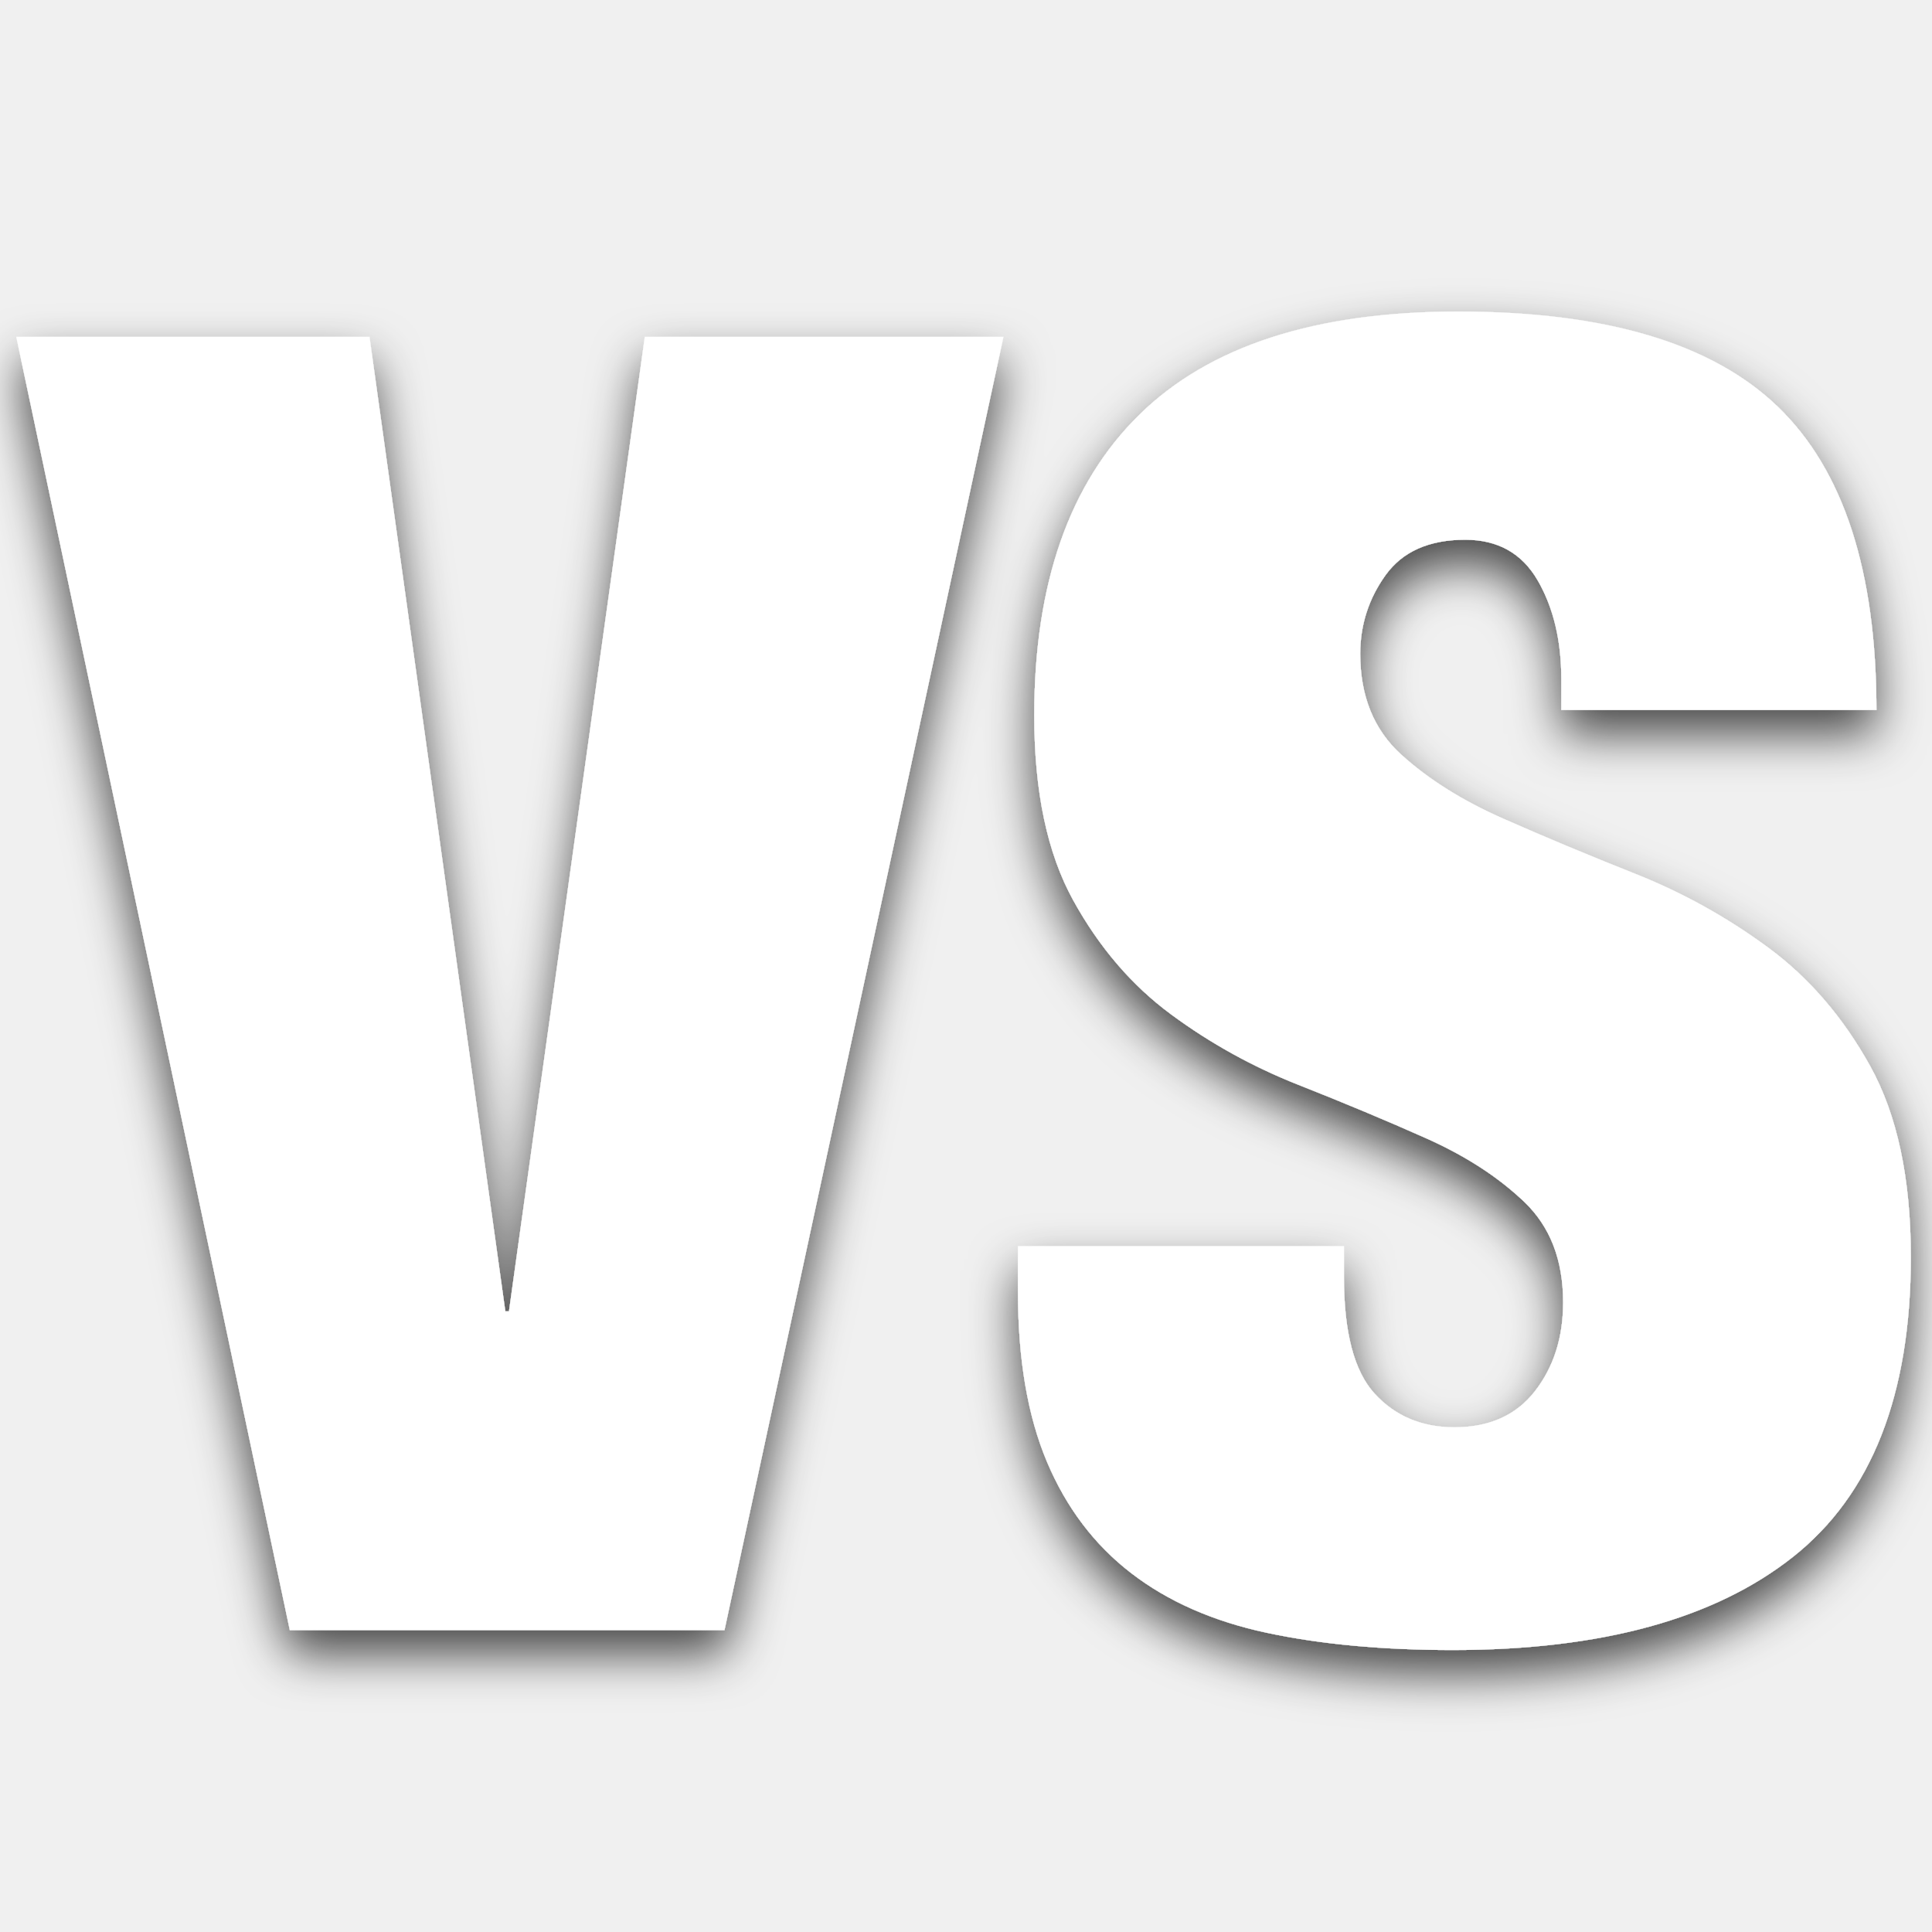
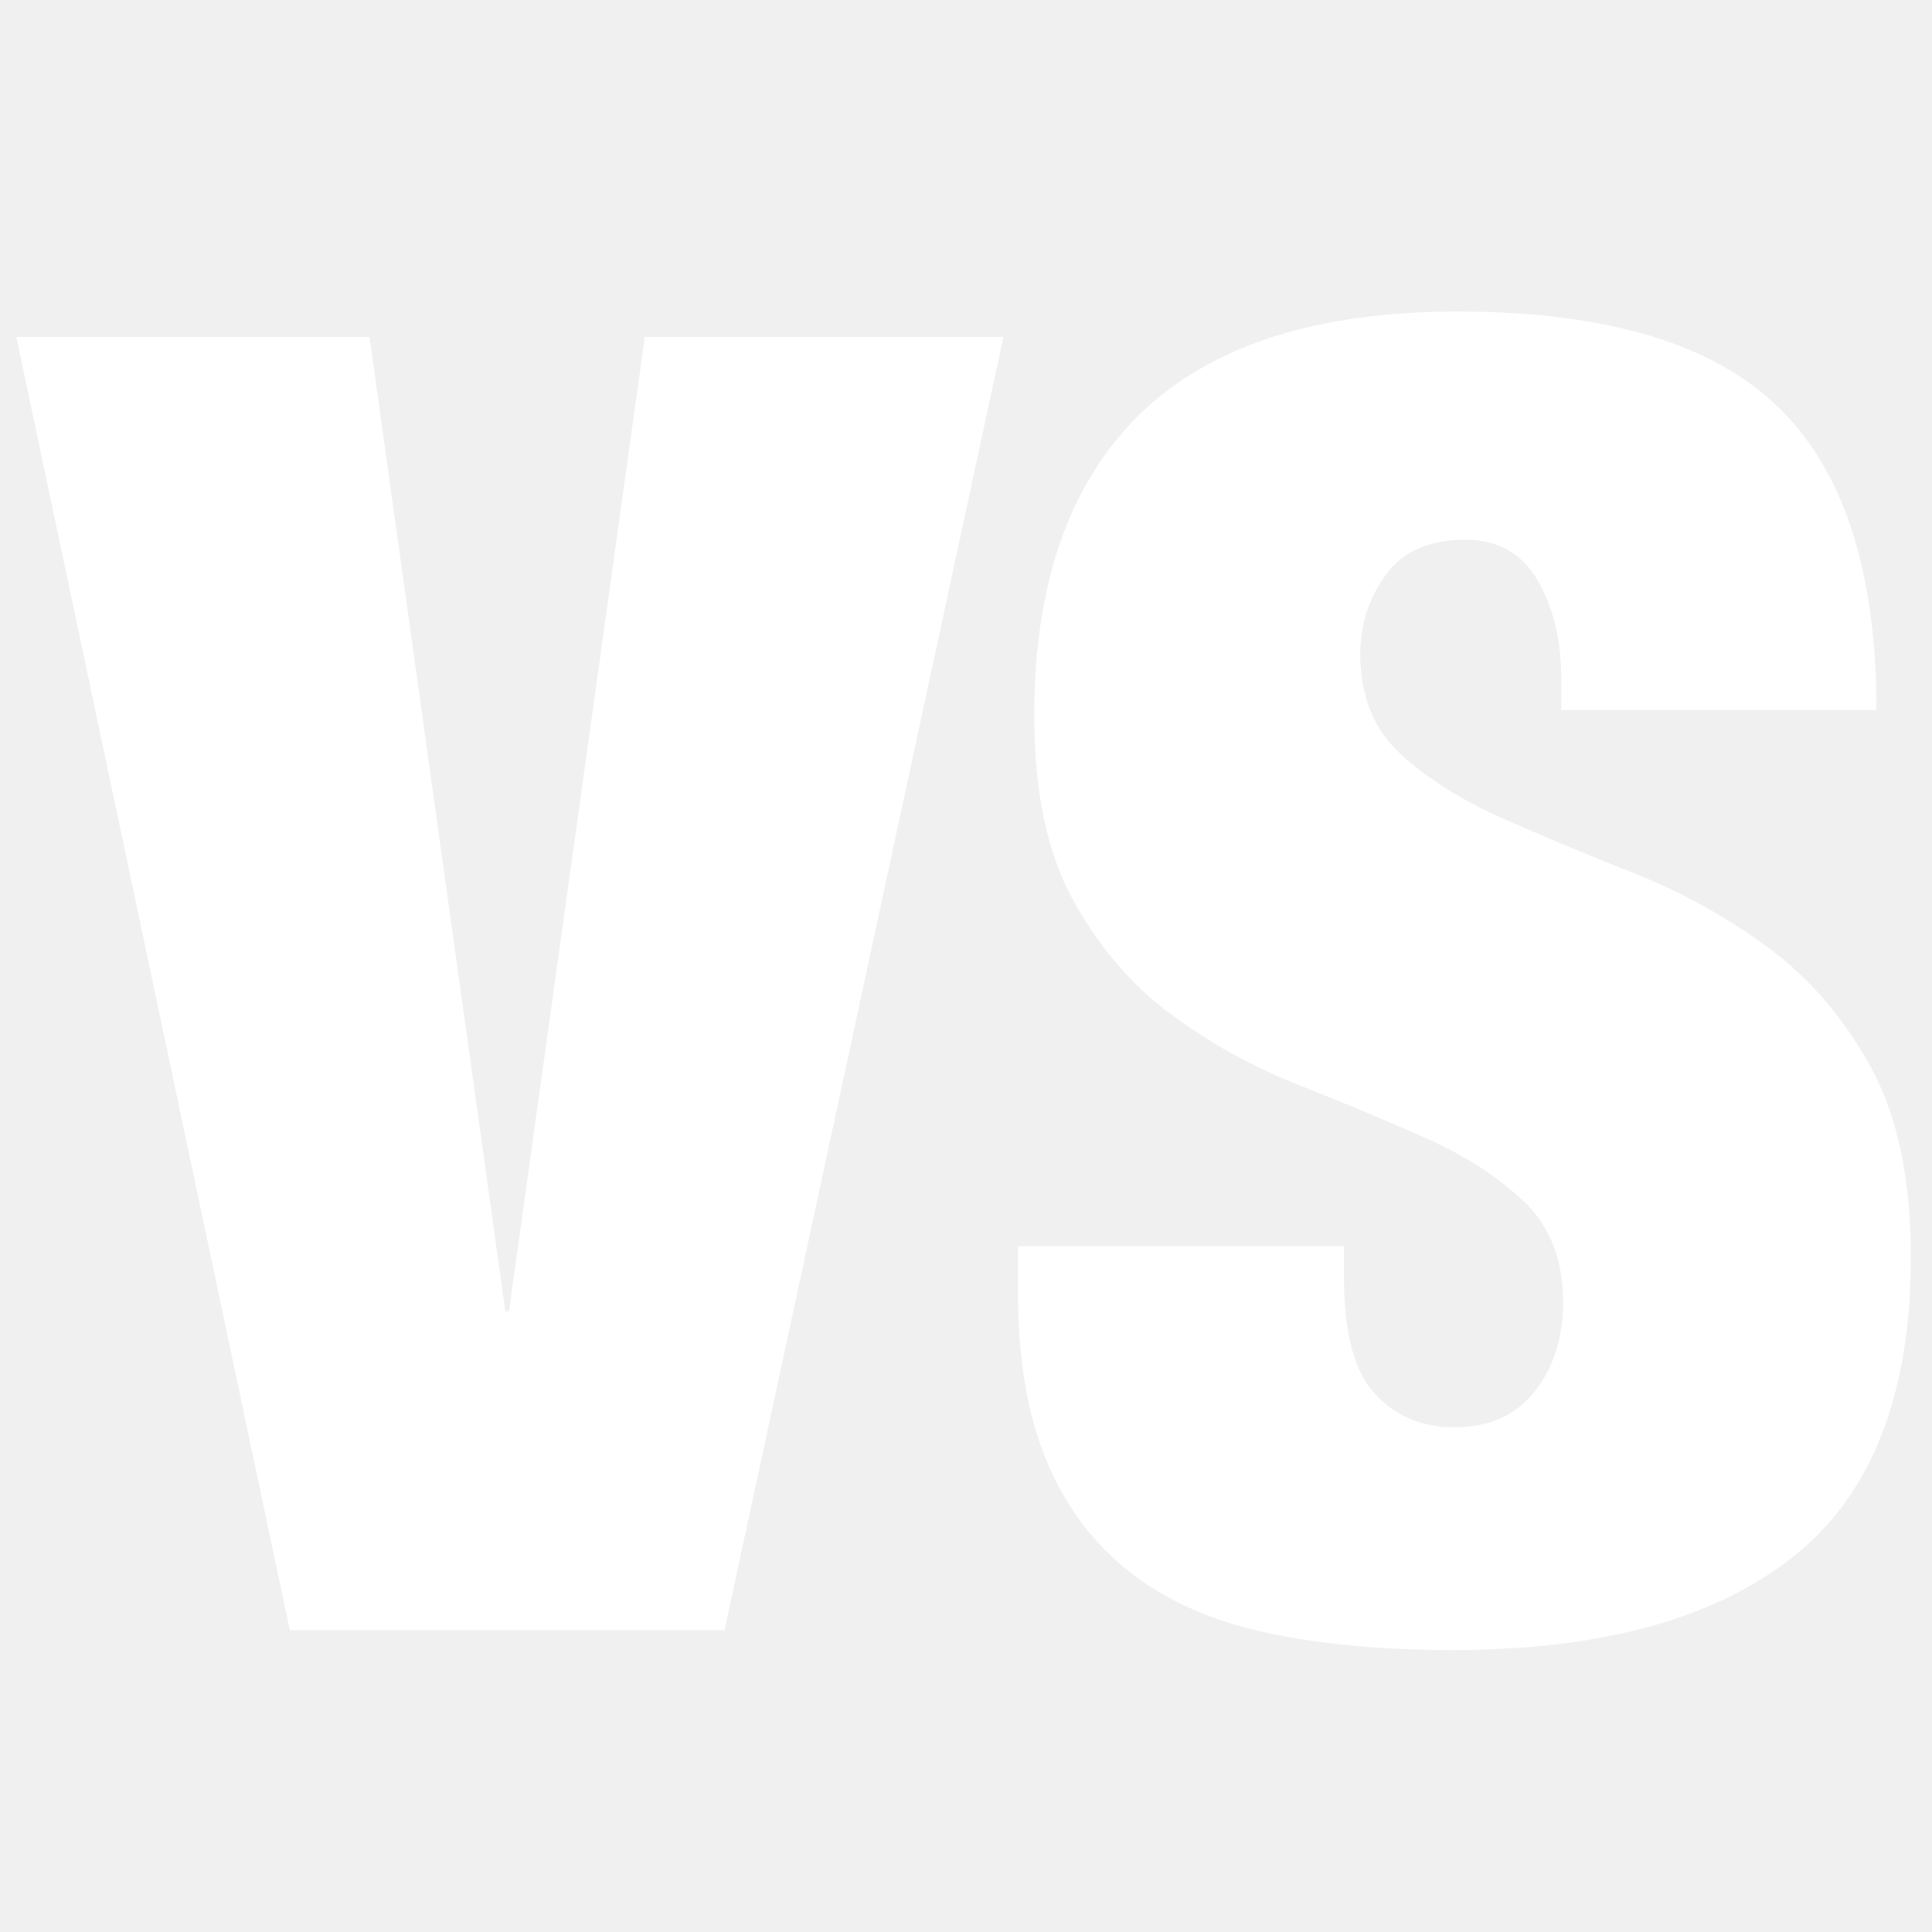
<svg xmlns="http://www.w3.org/2000/svg" width="160px" height="160px" viewBox="0 0 160 160" version="1.1">
  <description>Created with Sketch (http://www.bohemiancoding.com/sketch)</description>
  <defs>
-     <filter x="-20%" y="-20%" width="140%" height="140%" filterUnits="objectBoundingBox" id="filter-1">
-       <feOffset dx="0" dy="2" in="SourceAlpha" result="shadowOffsetOuter1" />
-       <feGaussianBlur stdDeviation="2" in="shadowOffsetOuter1" result="shadowBlurOuter1" />
-       <feColorMatrix values="0 0 0 0 0   0 0 0 0 0   0 0 0 0 0  0 0 0 0.7 0" in="shadowBlurOuter1" type="matrix" result="shadowMatrixOuter1" />
-       <feMerge>
-         <feMergeNode in="shadowMatrixOuter1" />
-         <feMergeNode in="SourceGraphic" />
-       </feMerge>
-     </filter>
-   </defs>
+     </defs>
  <g id="Page-1" stroke="none" stroke-width="1" fill="none" fill-rule="evenodd">
-     <path d="M1.35,27.9 L24,135 L60,135 L83.1,27.9 L53.4,27.9 L42.15,108.6 L41.85,108.6 L30.6,27.9 L1.35,27.9 Z M129.3,58.8 L155.4,58.8 C155.4,47.3 152.675,38.925 147.225,33.675 C141.775,28.425 132.95,25.8 120.75,25.8 C108.95,25.8 100.15,28.65 94.35,34.35 C88.55,40.05 85.65,48.35 85.65,59.25 C85.65,65.55 86.725,70.65 88.875,74.55 C91.025,78.45 93.725,81.6 96.975,84 C100.225,86.4 103.75,88.35 107.55,89.85 C111.35,91.35 114.875,92.825 118.125,94.275 C121.375,95.725 124.075,97.475 126.225,99.525 C128.375,101.575 129.45,104.35 129.45,107.85 C129.45,110.75 128.675,113.2 127.125,115.2 C125.575,117.2 123.35,118.2 120.45,118.2 C117.75,118.2 115.55,117.275 113.85,115.425 C112.15,113.575 111.3,110.35 111.3,105.75 L111.3,103.2 L84.3,103.2 L84.3,106.95 C84.3,112.55 85.1,117.25 86.7,121.05 C88.3,124.85 90.625,127.925 93.675,130.275 C96.725,132.625 100.475,134.275 104.925,135.225 C109.375,136.175 114.5,136.65 120.3,136.65 C132.6,136.65 142,134.075 148.5,128.925 C155,123.775 158.25,115.5 158.25,104.1 C158.25,97.6 157.125,92.325 154.875,88.275 C152.625,84.225 149.8,80.95 146.4,78.45 C143,75.95 139.35,73.925 135.45,72.375 C131.55,70.825 127.9,69.3 124.5,67.8 C121.1,66.3 118.275,64.525 116.025,62.475 C113.775,60.425 112.65,57.65 112.65,54.15 C112.65,51.75 113.35,49.575 114.75,47.625 C116.15,45.675 118.35,44.7 121.35,44.7 C124.05,44.7 126.05,45.825 127.35,48.075 C128.65,50.325 129.3,53.05 129.3,56.25 L129.3,58.8 Z" id="VS" fill="#FFFFFF" filter="url(#filter-1)" />
+     <path d="M1.35,27.9 L24,135 L60,135 L83.1,27.9 L53.4,27.9 L42.15,108.6 L41.85,108.6 L30.6,27.9 L1.35,27.9 Z M129.3,58.8 L155.4,58.8 C155.4,47.3 152.675,38.925 147.225,33.675 C141.775,28.425 132.95,25.8 120.75,25.8 C108.95,25.8 100.15,28.65 94.35,34.35 C88.55,40.05 85.65,48.35 85.65,59.25 C85.65,65.55 86.725,70.65 88.875,74.55 C91.025,78.45 93.725,81.6 96.975,84 C100.225,86.4 103.75,88.35 107.55,89.85 C111.35,91.35 114.875,92.825 118.125,94.275 C121.375,95.725 124.075,97.475 126.225,99.525 C128.375,101.575 129.45,104.35 129.45,107.85 C129.45,110.75 128.675,113.2 127.125,115.2 C125.575,117.2 123.35,118.2 120.45,118.2 C117.75,118.2 115.55,117.275 113.85,115.425 C112.15,113.575 111.3,110.35 111.3,105.75 L111.3,103.2 L84.3,103.2 L84.3,106.95 C84.3,112.55 85.1,117.25 86.7,121.05 C88.3,124.85 90.625,127.925 93.675,130.275 C96.725,132.625 100.475,134.275 104.925,135.225 C109.375,136.175 114.5,136.65 120.3,136.65 C132.6,136.65 142,134.075 148.5,128.925 C155,123.775 158.25,115.5 158.25,104.1 C158.25,97.6 157.125,92.325 154.875,88.275 C152.625,84.225 149.8,80.95 146.4,78.45 C143,75.95 139.35,73.925 135.45,72.375 C131.55,70.825 127.9,69.3 124.5,67.8 C121.1,66.3 118.275,64.525 116.025,62.475 C113.775,60.425 112.65,57.65 112.65,54.15 C112.65,51.75 113.35,49.575 114.75,47.625 C116.15,45.675 118.35,44.7 121.35,44.7 C124.05,44.7 126.05,45.825 127.35,48.075 C128.65,50.325 129.3,53.05 129.3,56.25 L129.3,58.8 Z" id="VS" fill="#FFFFFF" />
  </g>
</svg>
